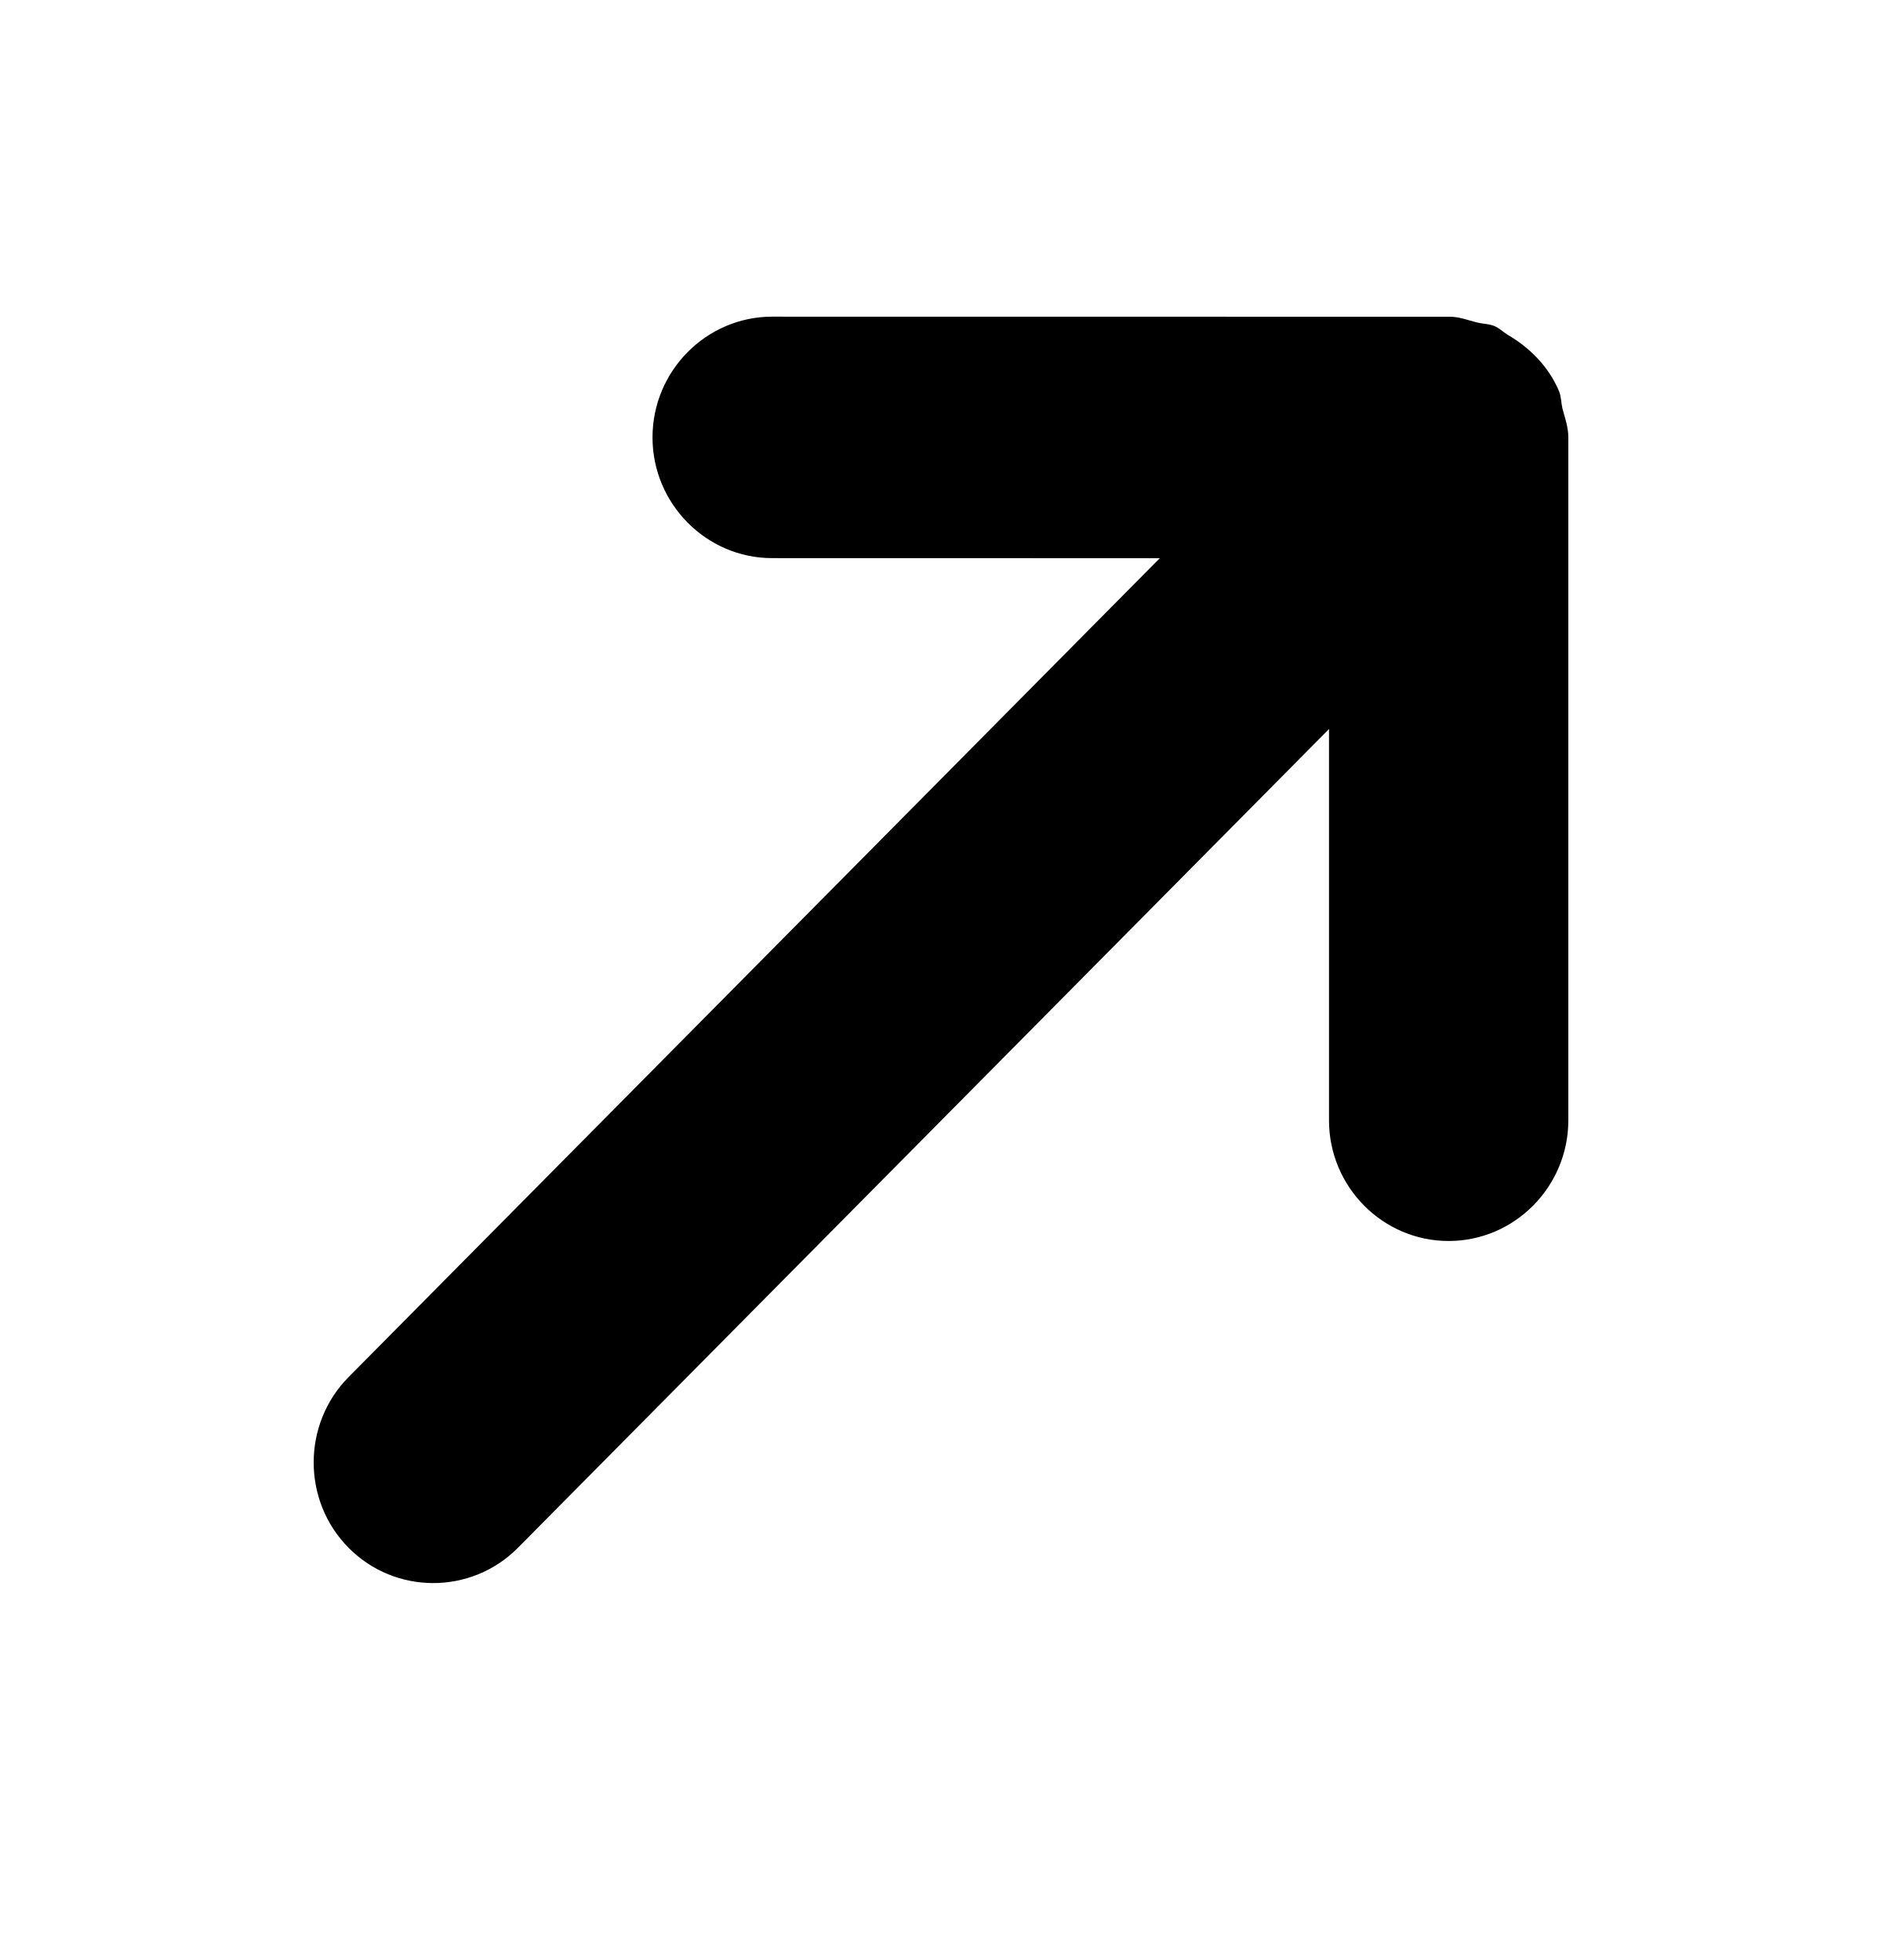
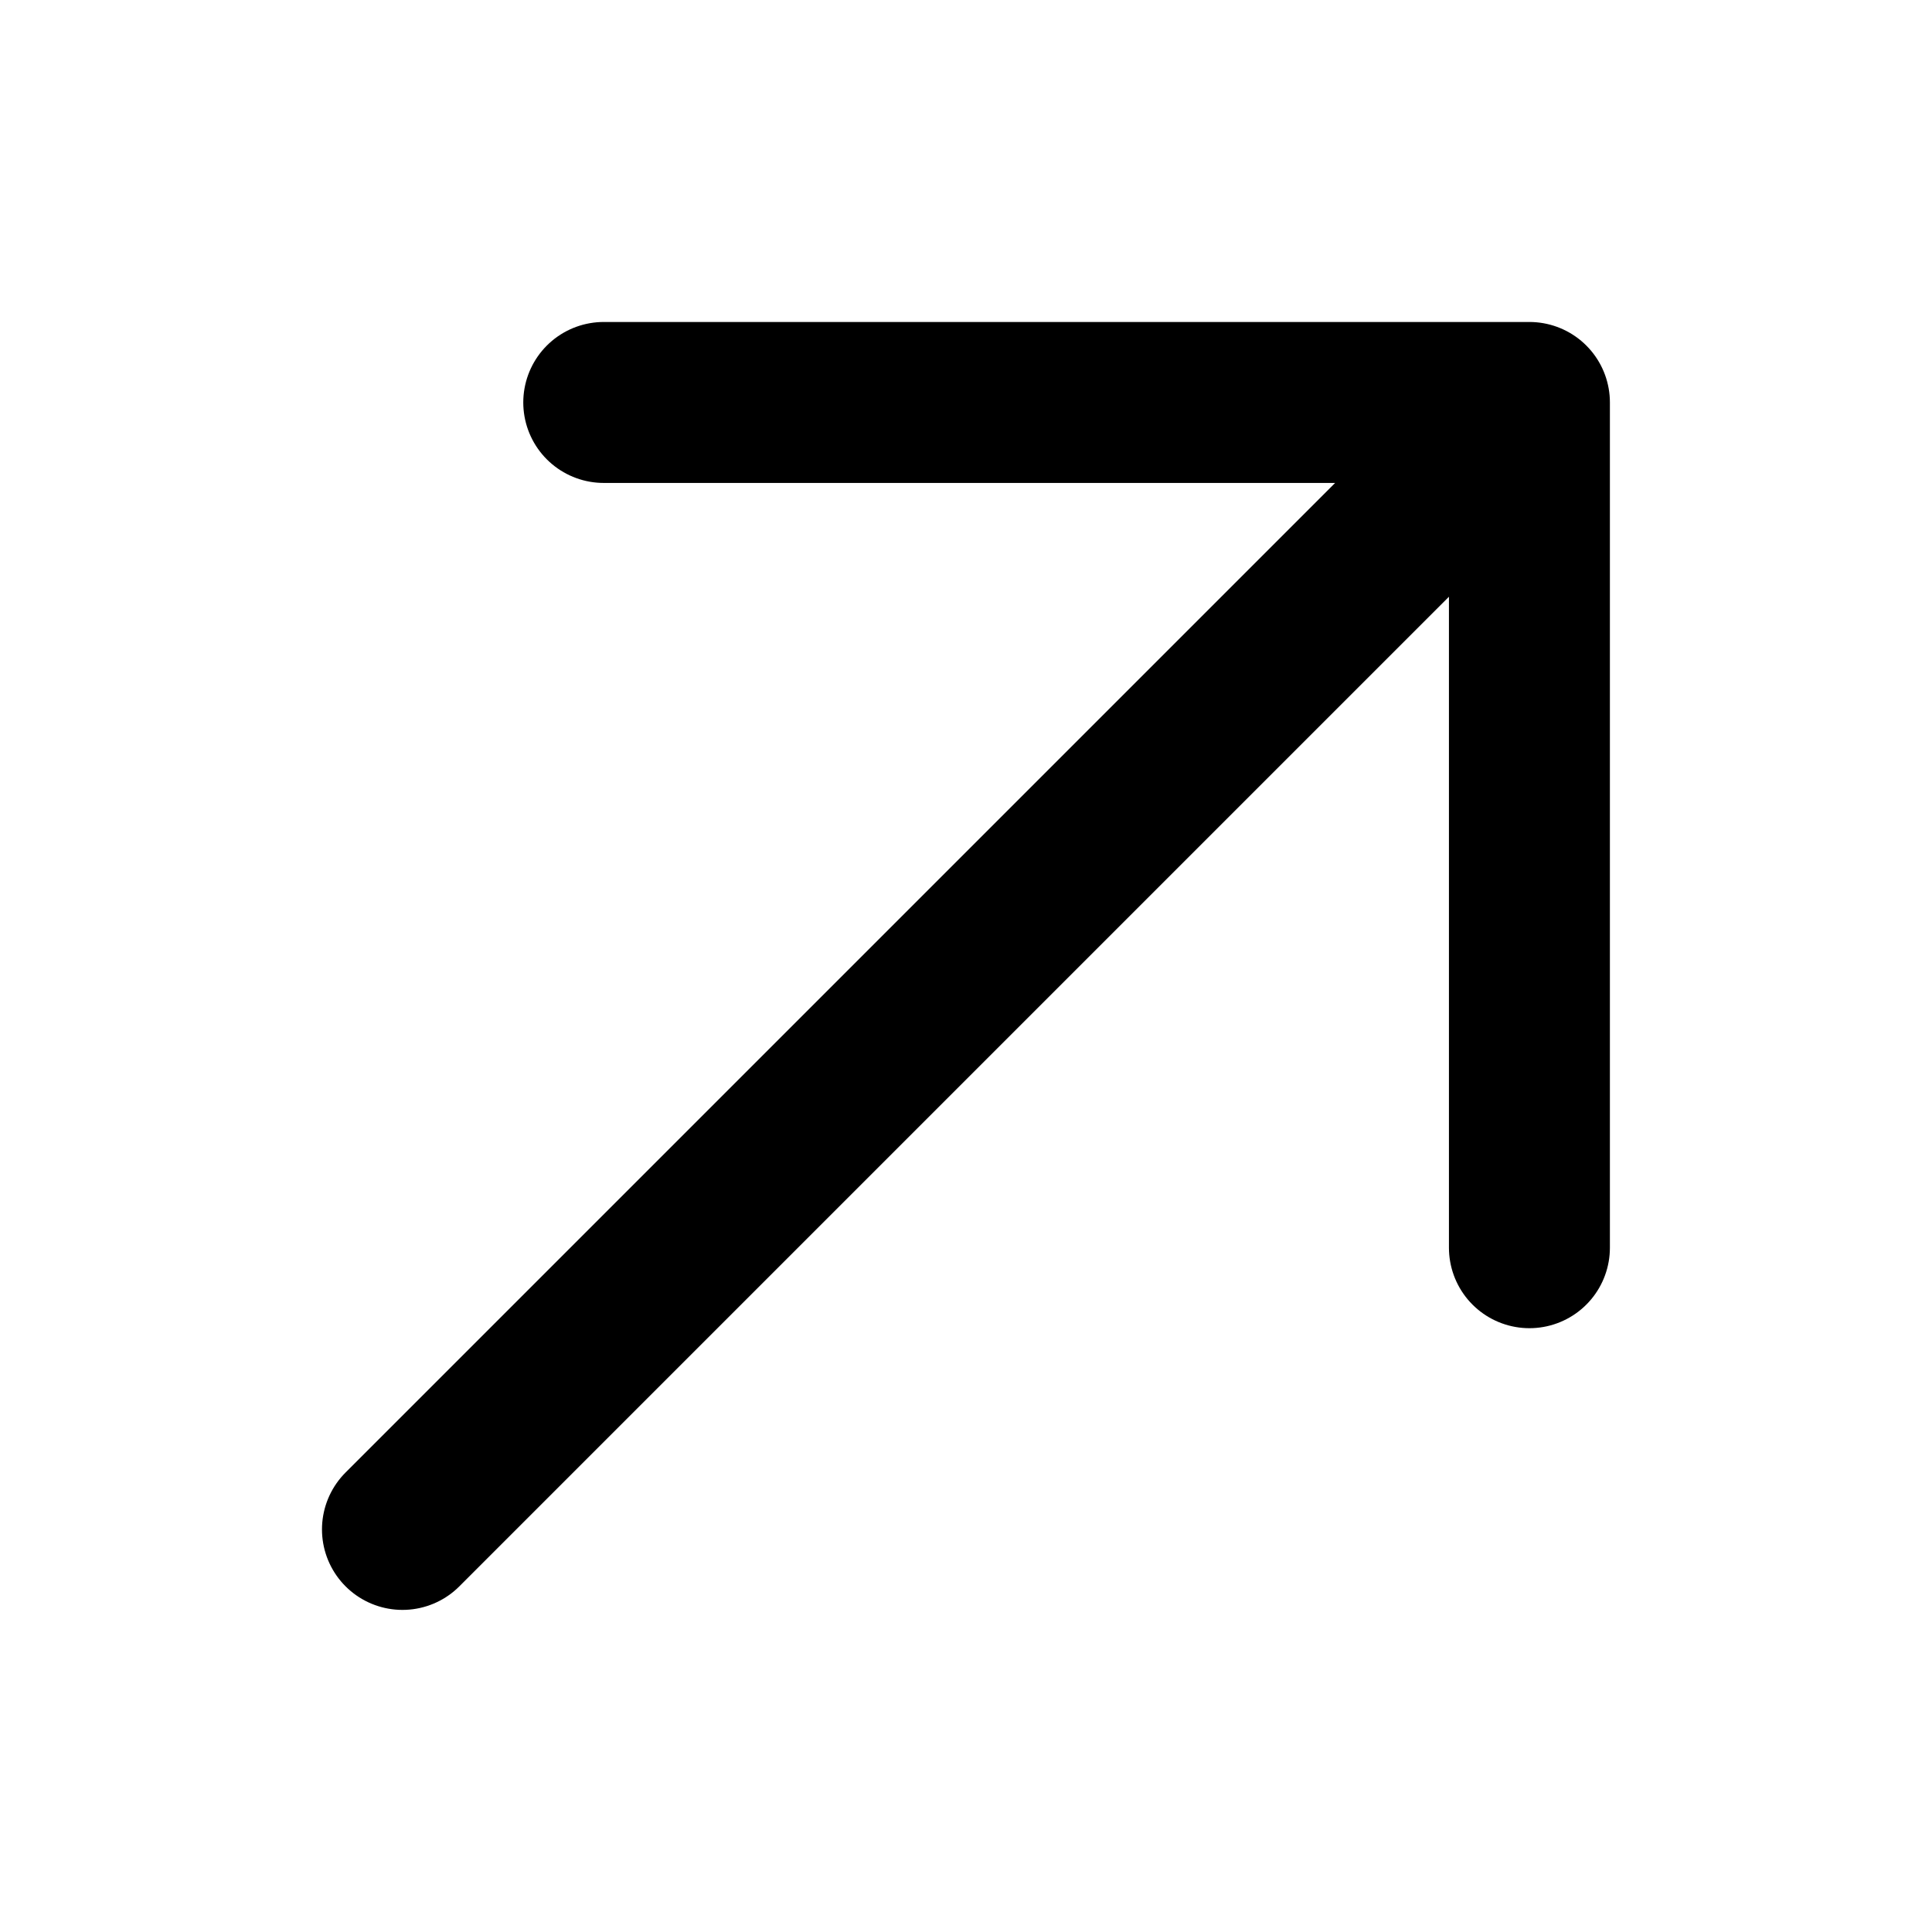
- <svg xmlns="http://www.w3.org/2000/svg" width="24" height="25" viewBox="0 0 24 25" fill="none">
-   <path fill-rule="evenodd" clip-rule="evenodd" d="M18.474 15.829C17.634 15.83 16.947 15.137 16.948 14.289V9.299L6.604 19.743C6.01 20.342 5.039 20.342 4.446 19.743C3.851 19.143 3.852 18.163 4.446 17.564L14.79 7.12L9.847 7.119C9.008 7.119 8.321 6.426 8.321 5.579C8.321 4.731 9.008 4.039 9.847 4.039L18.474 4.04C18.602 4.037 18.716 4.083 18.834 4.113C18.906 4.131 18.981 4.129 19.053 4.157C19.116 4.182 19.166 4.232 19.223 4.268C19.513 4.437 19.754 4.682 19.884 4.996C19.91 5.065 19.908 5.139 19.925 5.211C19.957 5.332 20 5.447 20 5.58V14.289C20 15.136 19.314 15.829 18.474 15.829Z" fill="black" />
+ <svg xmlns="http://www.w3.org/2000/svg" width="16" height="16" viewBox="0 0 16 16" fill="none">
+   <g transform="translate(8, 8) rotate(180) translate(-5.333, -5.333)">
+     <path d="M0.667 10L10 0.667M0.667 10H8.333M0.667 10V3" stroke="black" stroke-width="1.333" stroke-linecap="round" stroke-linejoin="round" />
+   </g>
</svg>
